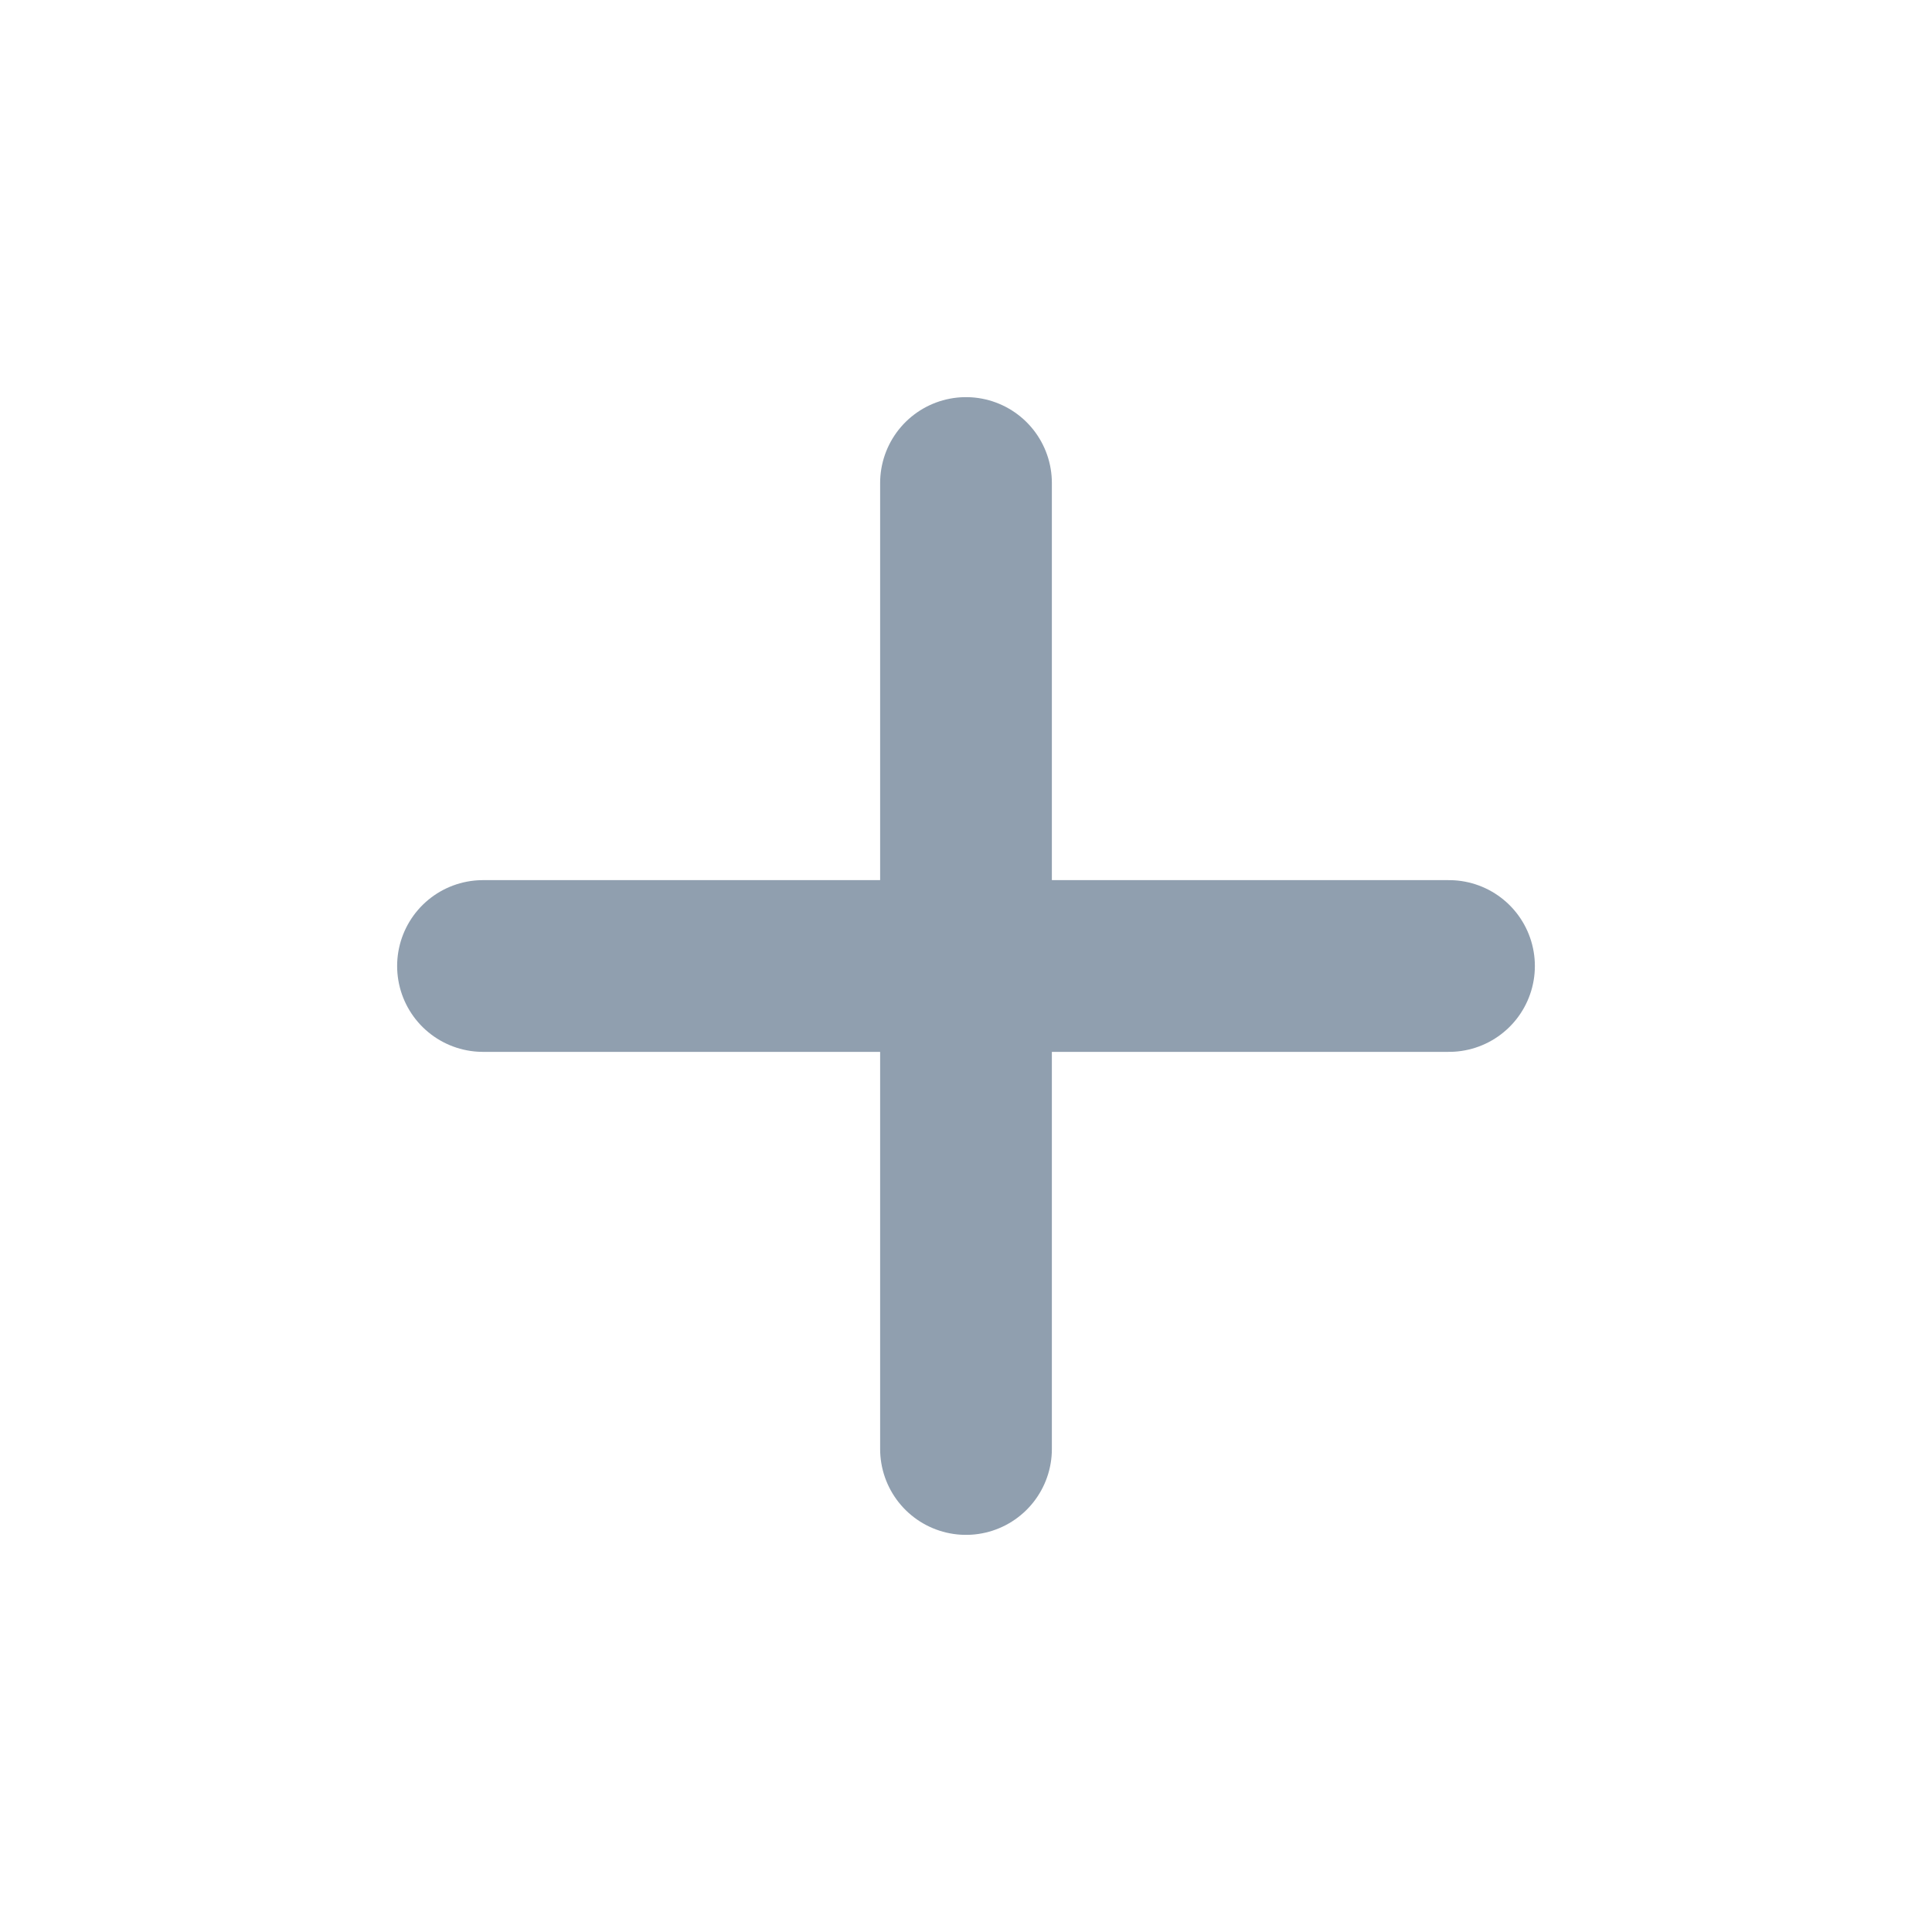
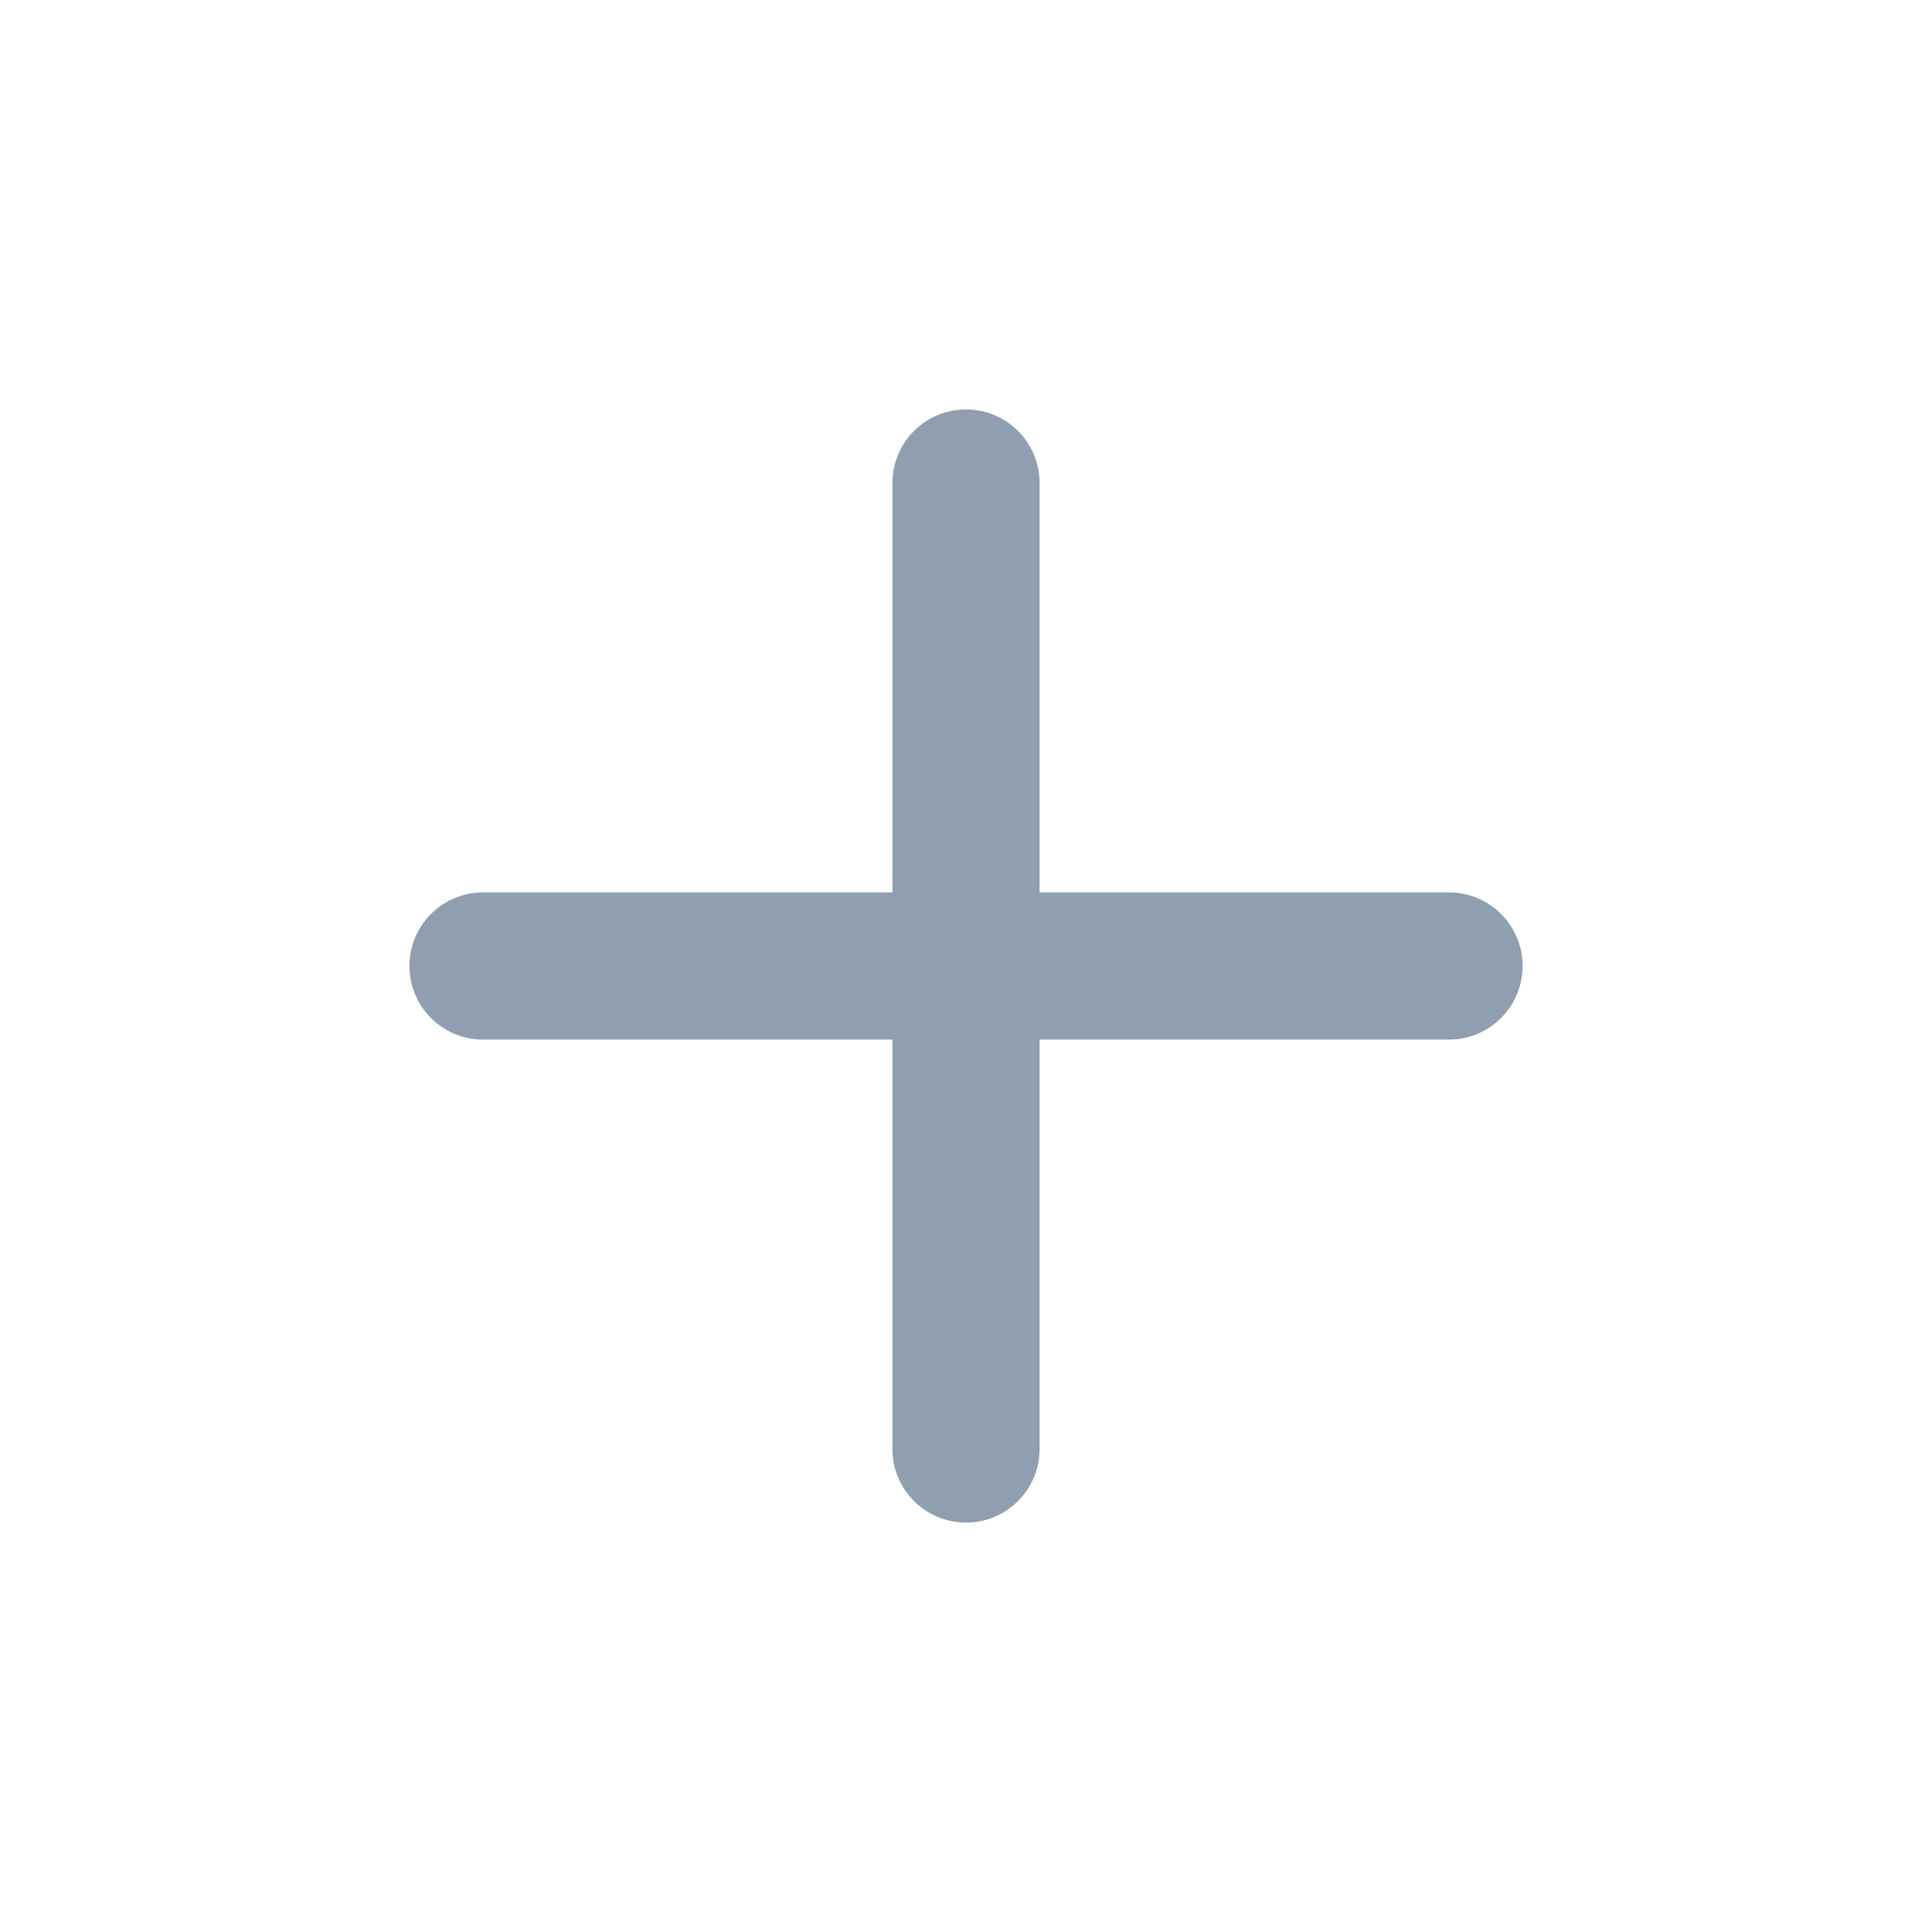
- <svg xmlns="http://www.w3.org/2000/svg" width="18" height="18" viewBox="0 0 18 18" fill="none">
-   <path d="M9 4.5V13.5" stroke="#909FAF" stroke-width="1.6" stroke-linecap="round" />
-   <path d="M13.5 9H4.5" stroke="#909FAF" stroke-width="1.6" stroke-linecap="round" />
+ <svg xmlns="http://www.w3.org/2000/svg" width="21" height="21" viewBox="0 0 21 21" fill="none">
+   <path d="M10.5 5.25V15.75" stroke="#909FAF" stroke-width="1.6" stroke-linecap="round" />
+   <path d="M15.75 10.5H5.25" stroke="#909FAF" stroke-width="1.6" stroke-linecap="round" />
</svg>
